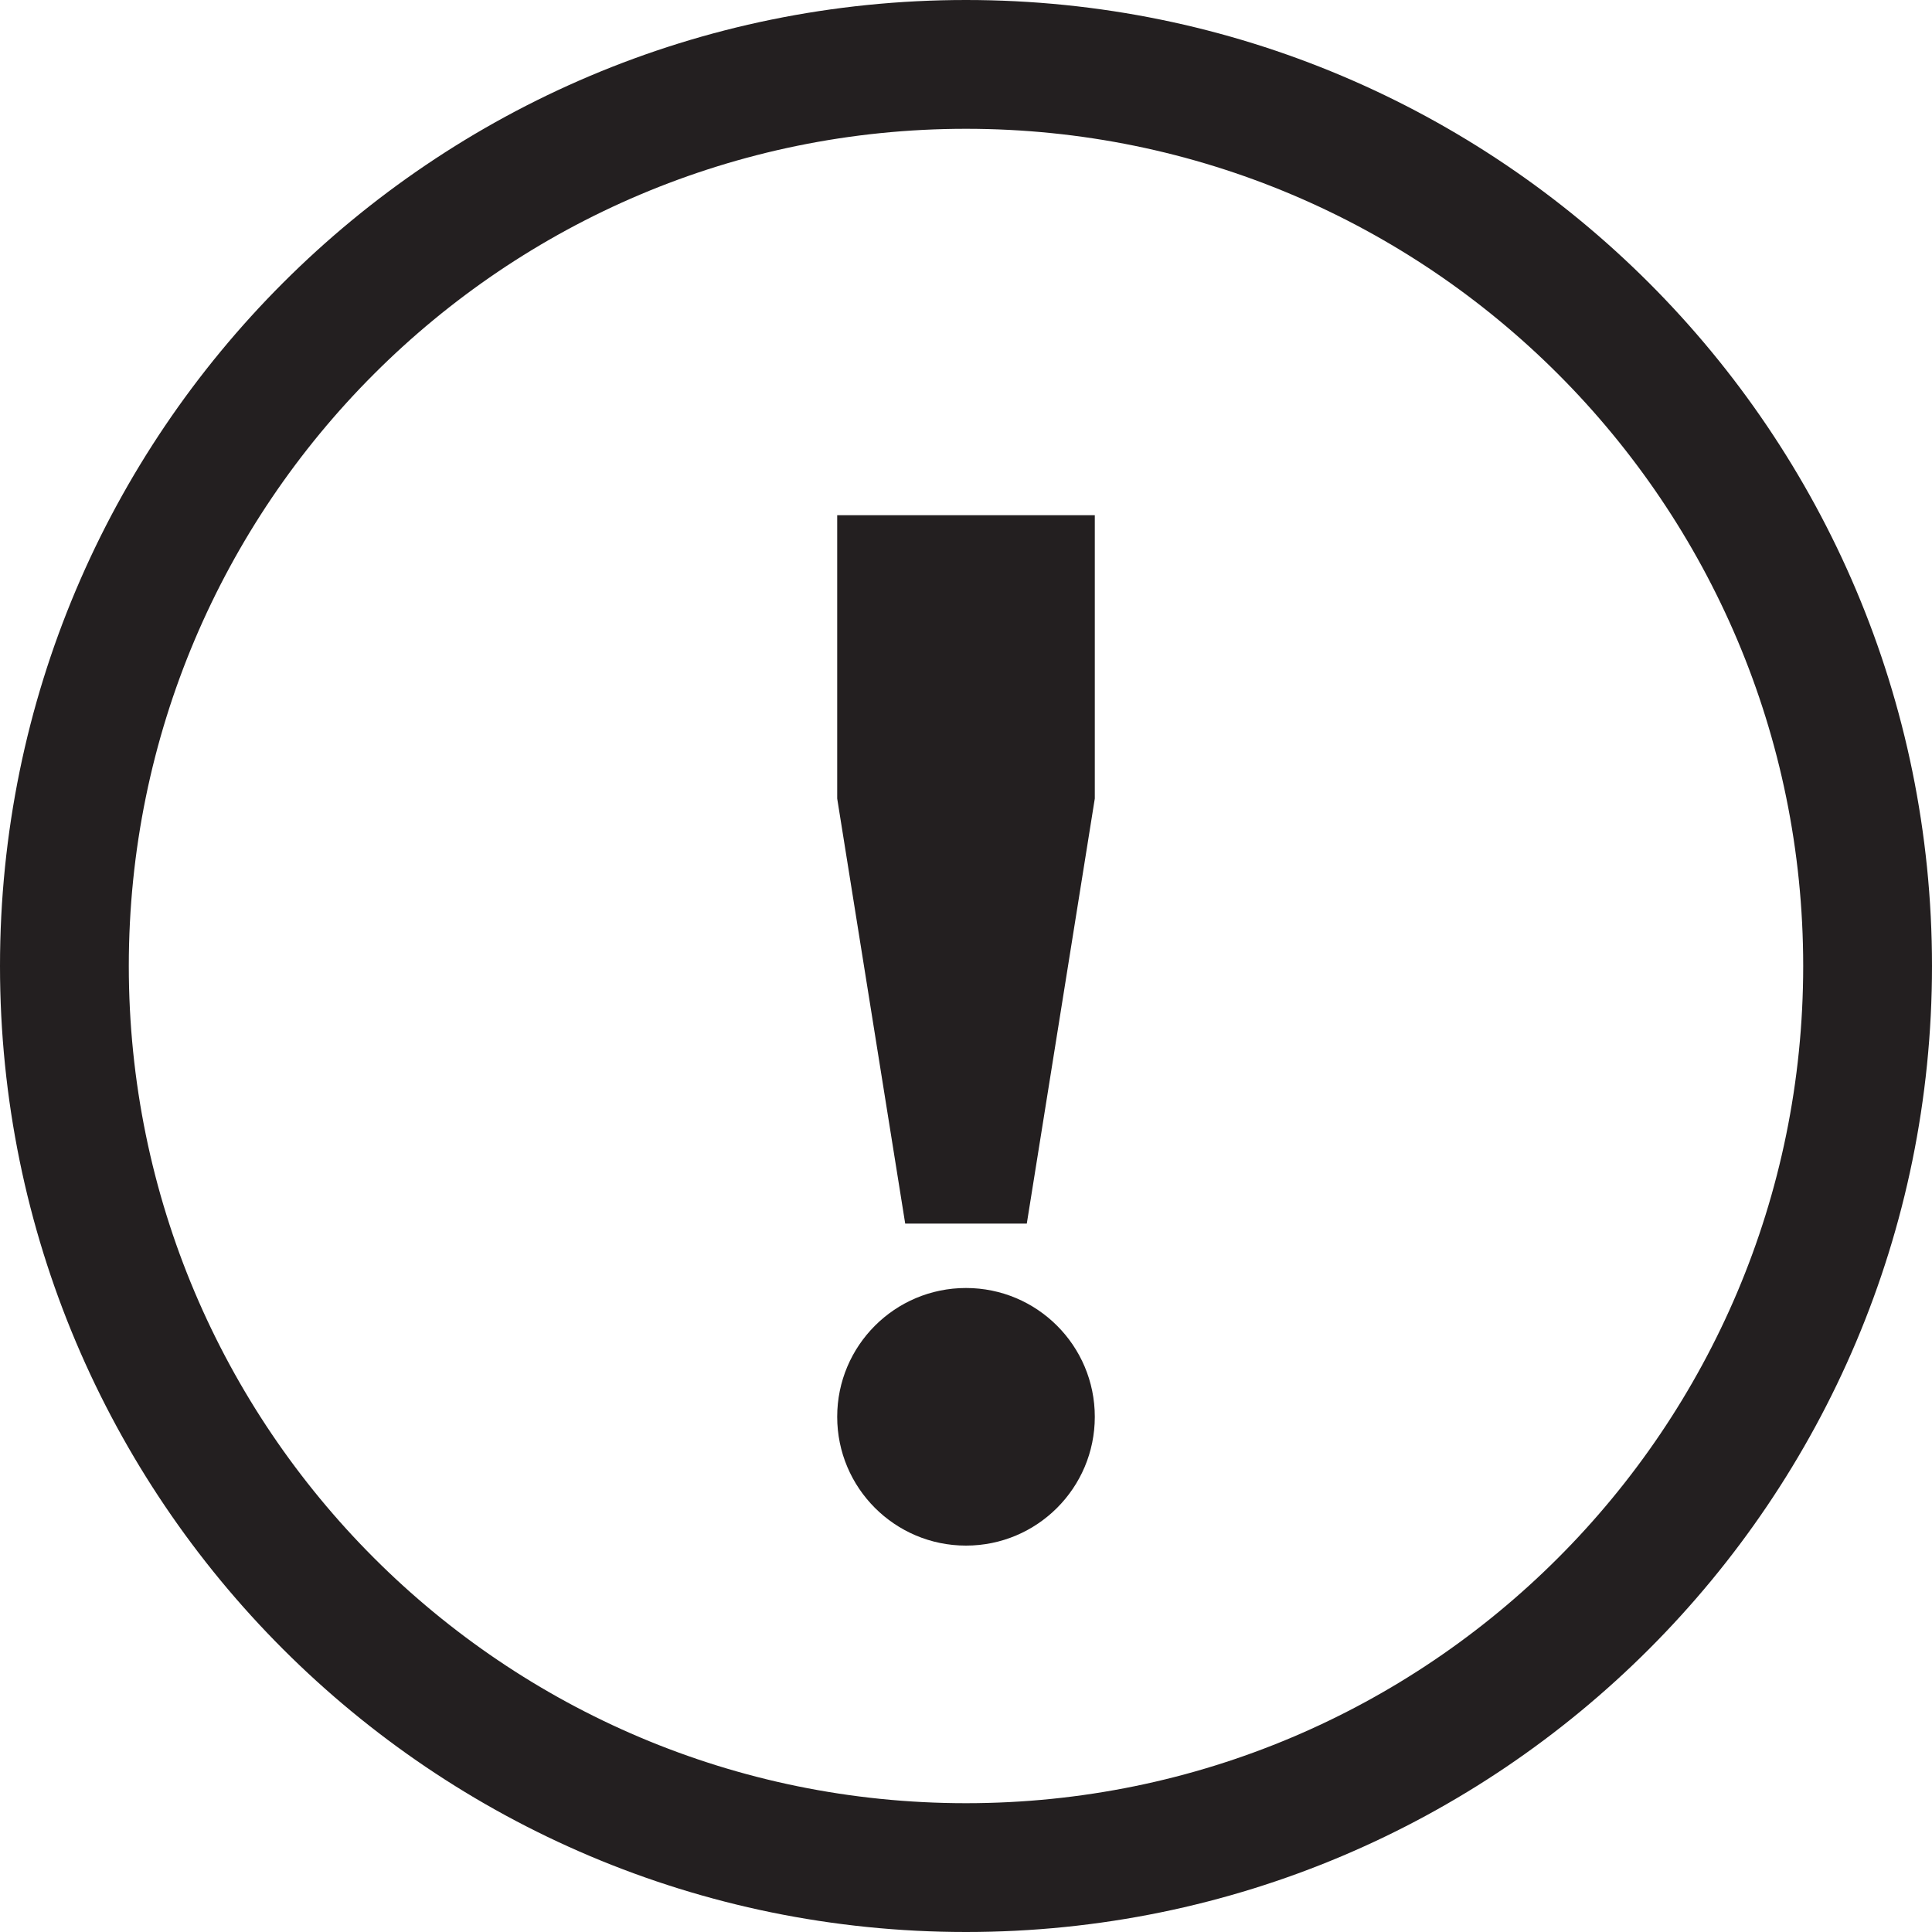
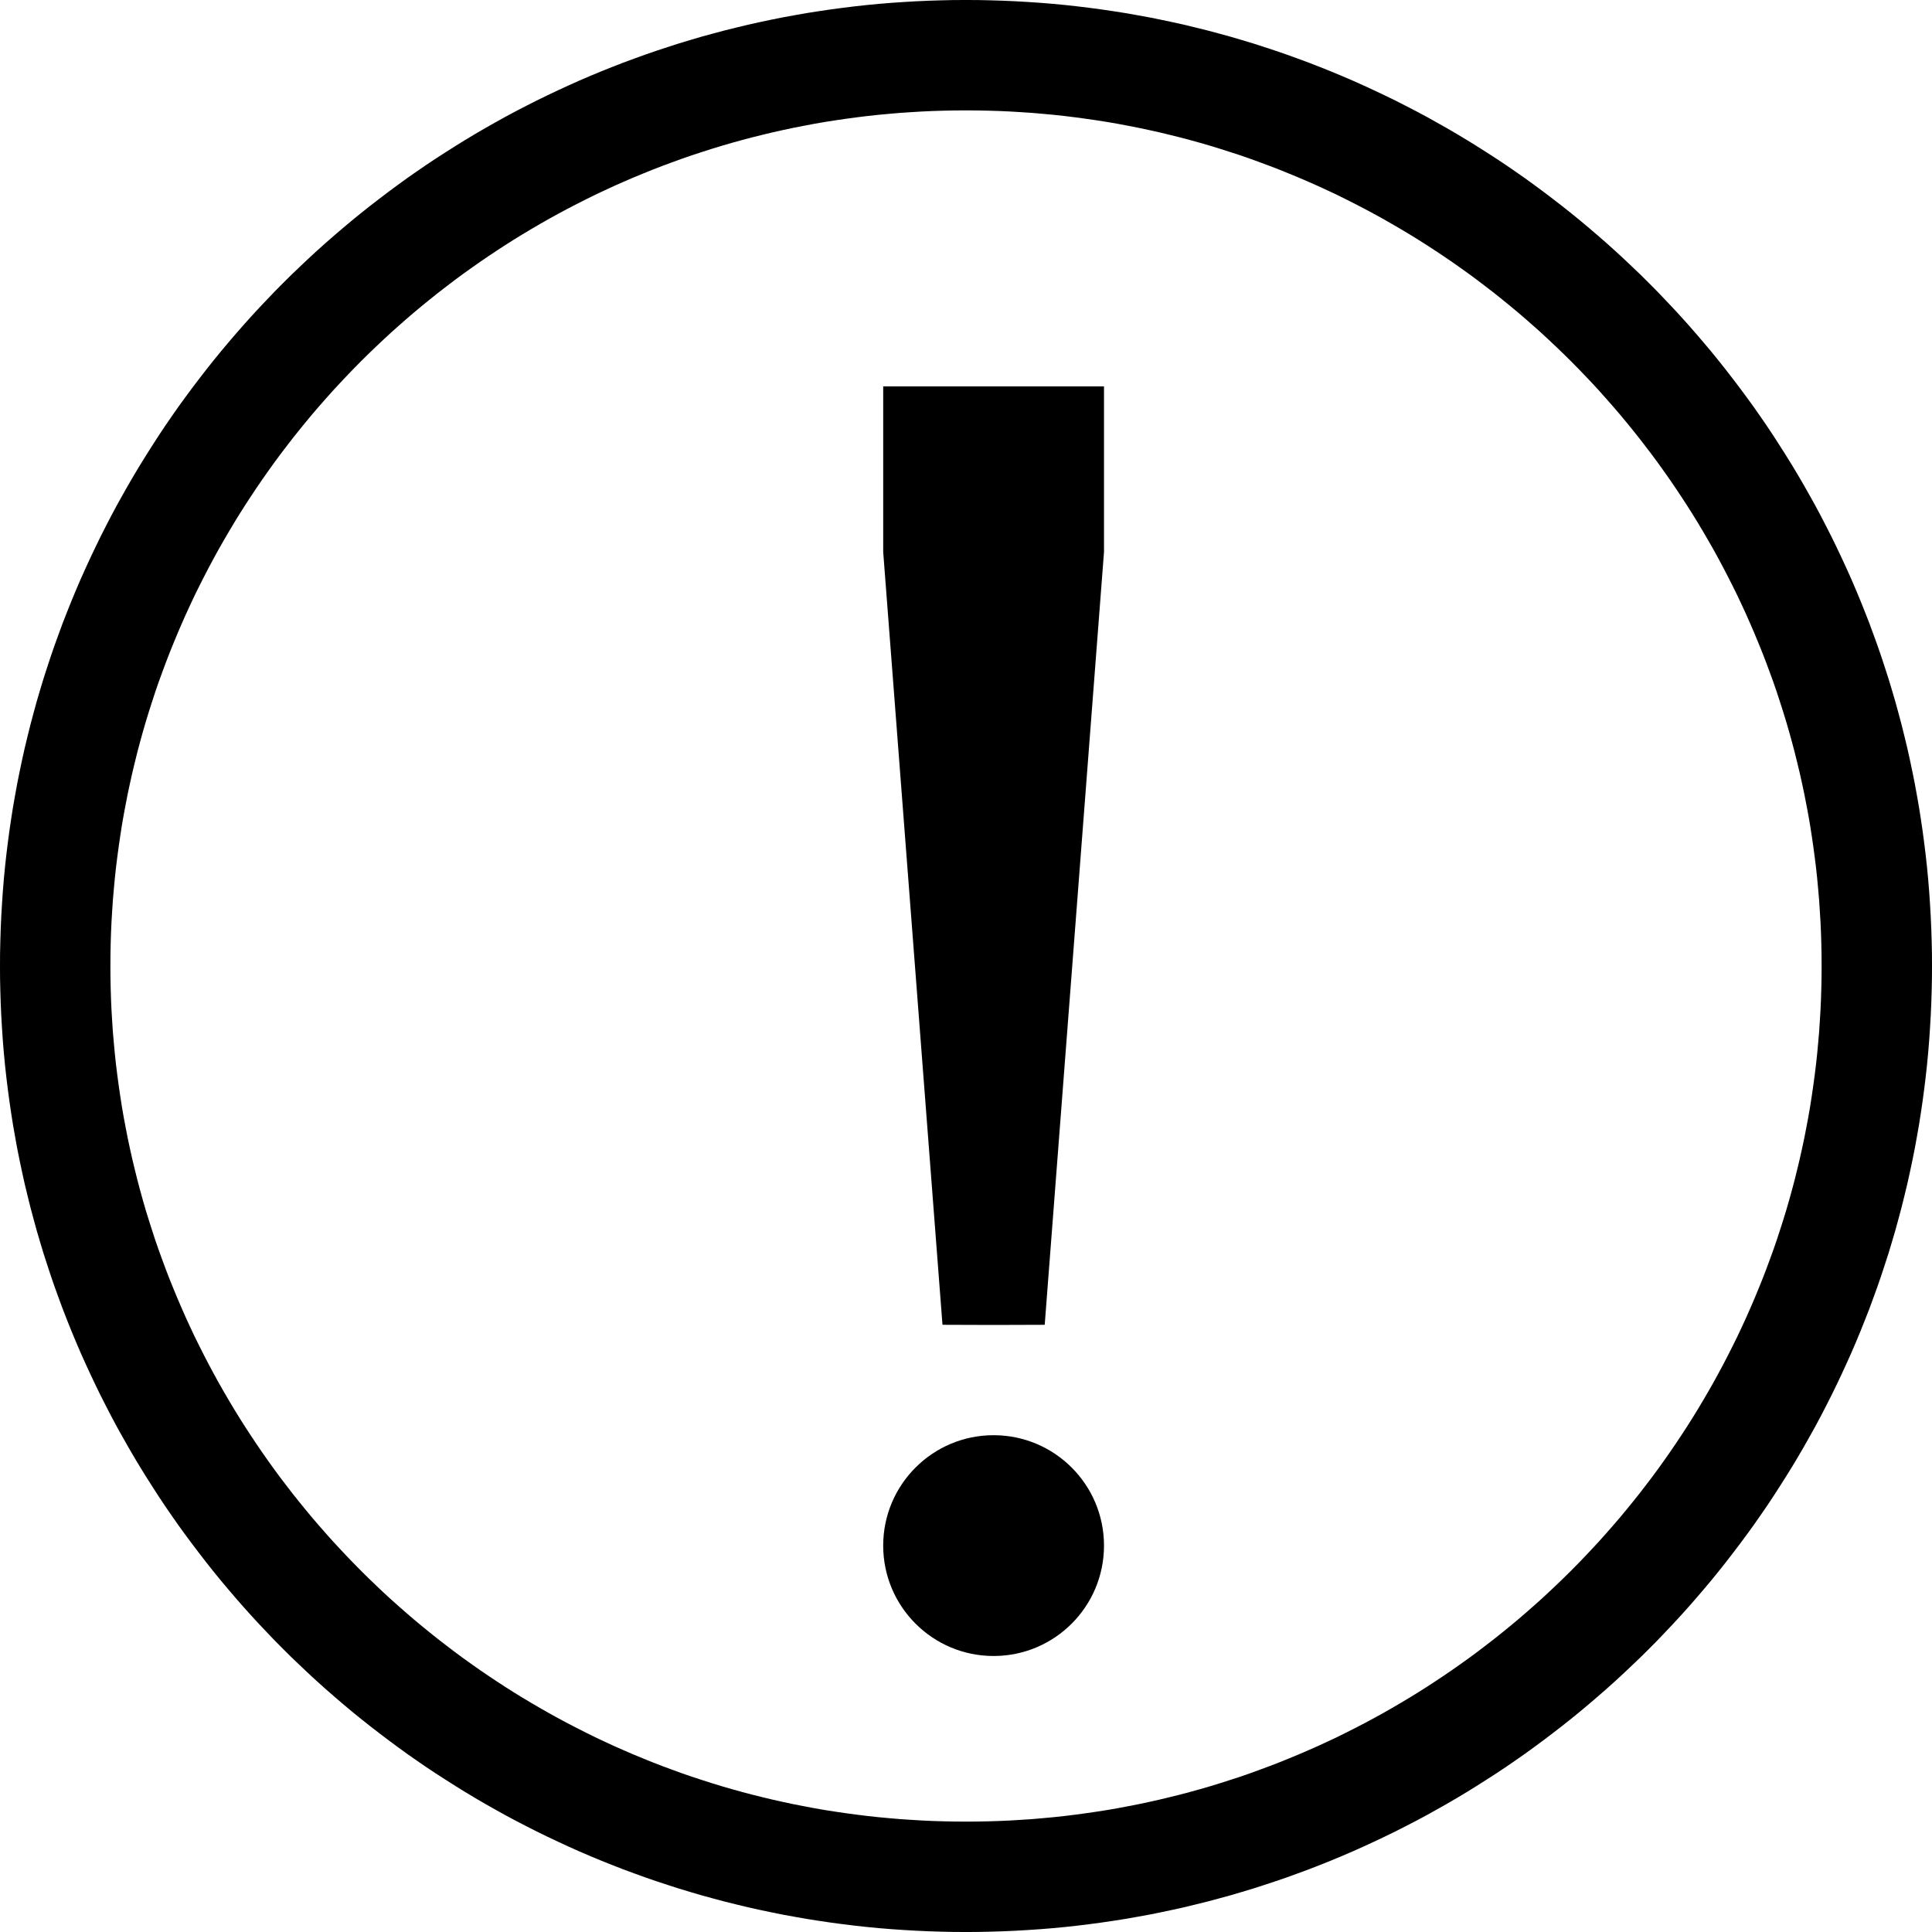
- <svg xmlns="http://www.w3.org/2000/svg" width="30" height="30" viewBox="0 0 30 30">
-   <g fill="#231F20" fill-rule="evenodd">
-     <path d="M15 2C7.82 2 2 7.82 2 15s5.82 13 13 13 13-5.82 13-13S22.18 2 15 2zm0-2c8.284 0 15 6.716 15 15 0 8.284-6.716 15-15 15-8.284 0-15-6.716-15-15C0 6.716 6.716 0 15 0z" fill-rule="nonzero" />
-     <path d="M15 20a2 2 0 1 1 0 4 2 2 0 1 1 0-4zM13 8h4v4.4L15.944 19h-1.888L13 12.4z" />
-   </g>
+ <svg xmlns="http://www.w3.org/2000/svg" viewBox="0 0 35 35" fill-rule="evenodd" clip-rule="evenodd" stroke-linejoin="round" stroke-miterlimit="1.414">
+   <path d="M17.726.001l.225.005.225.007.224.01.223.013.223.015.221.018.221.021.22.024.22.027.218.029.218.032.216.034.216.038.215.039.214.043.213.045.212.047.211.051.21.052.209.056.209.057.207.061.206.062.204.066.204.067.203.07.201.073.201.074.199.078.198.079.197.082.196.084.194.087.193.089.192.091.191.093.189.096.188.097.187.1.185.103.184.104.182.106.182.109.179.111.178.113.177.114.176.117.173.119.173.121.171.124.169.125.167.127.167.129.164.13.163.133.161.135.16.137.158.138.156.14.155.143.152.144.152.145.149.148.148.149.145.152.144.152.143.155.14.156.138.158.137.16.135.161.133.163.13.164.129.167.127.167.125.169.124.171.121.173.119.173.117.176.114.177.113.178.111.179.109.182.106.182.104.184.103.185.1.187.097.188.096.189.093.191.091.192.089.193.087.194.084.196.082.197.079.198.078.199.074.201.073.201.07.203.067.204.066.204.062.206.061.207.057.209.056.209.052.21.051.211.047.212.045.213.043.214.039.215.038.216.034.216.032.218.029.218.027.22.024.22.021.221.018.221.015.223.013.223.01.224.007.225.005.225.001.226-.001.226-.005.225-.007.225-.01.224-.013.223-.015.223-.018.221-.021.221-.024.22-.027.22-.029.218-.032.218-.034.216-.038.216-.039.215-.043.214-.045.213-.047.212-.051.211-.052.21-.056.209-.057.209-.061.207-.062.206-.066.204-.067.204-.07.203-.073.201-.074.201-.078.199-.079.198-.082.197-.084.196-.087.194-.089.193-.091.192-.093.191-.096.189-.097.188-.1.187-.103.185-.104.184-.106.182-.109.182-.111.179-.113.178-.114.177-.117.176-.119.173-.121.173-.124.171-.125.169-.127.167-.129.167-.13.164-.133.163-.135.161-.137.16-.138.158-.14.156-.143.155-.144.152-.145.152-.148.149-.149.148-.152.145-.152.144-.155.143-.156.14-.158.138-.16.137-.161.135-.163.133-.164.13-.167.129-.167.127-.169.125-.171.124-.173.121-.173.119-.176.117-.177.114-.178.113-.179.111-.182.109-.182.106-.184.104-.185.103-.187.1-.188.097-.189.096-.191.093-.192.091-.193.089-.194.087-.196.084-.197.082-.198.079-.199.078-.201.074-.201.073-.203.07-.204.067-.204.066-.206.062-.207.061-.209.057-.209.056-.21.052-.211.051-.212.047-.213.045-.214.043-.215.039-.216.038-.216.034-.218.032-.218.029-.22.027-.22.024-.221.021-.221.018-.223.015-.223.013-.224.01-.225.007-.225.005L17.5 35l-.226-.001-.225-.005-.225-.007-.224-.01-.223-.013-.223-.015-.221-.018-.221-.021-.22-.024-.22-.027-.218-.029-.218-.032-.216-.034-.216-.038-.215-.039-.214-.043-.213-.045-.212-.047-.211-.051-.21-.052-.209-.056-.209-.057-.207-.061-.206-.062-.204-.066-.204-.067-.203-.07-.201-.073-.201-.074-.199-.078-.198-.079-.197-.082-.196-.084-.194-.087-.193-.089-.192-.091-.191-.093-.189-.096-.188-.097-.187-.1-.185-.103-.184-.104-.182-.106-.182-.109-.179-.111-.178-.113-.177-.114-.176-.117-.173-.119-.173-.121-.171-.124-.169-.125-.167-.127-.167-.129-.164-.13-.163-.133-.161-.135-.16-.137-.158-.138-.156-.14-.155-.143-.152-.144-.152-.145-.149-.148-.148-.149-.145-.152-.144-.152-.143-.155-.14-.156-.138-.158-.137-.16-.135-.161-.133-.163-.13-.164-.129-.167-.127-.167-.125-.169-.124-.171-.121-.173-.119-.173-.117-.176-.114-.177-.113-.178-.111-.179-.109-.182-.106-.182-.104-.184-.103-.185-.1-.187-.097-.188-.096-.189-.093-.191-.091-.192-.089-.193-.087-.194-.084-.196-.082-.197-.079-.198-.078-.199-.074-.201-.073-.201-.07-.203-.067-.204-.066-.204-.062-.206-.061-.207-.057-.209-.056-.209-.052-.21-.051-.211-.047-.212-.045-.213-.043-.214-.039-.215-.038-.216-.034-.216-.032-.218-.029-.218-.027-.22-.024-.22-.021-.221-.018-.221-.015-.223-.013-.223-.01-.224-.007-.225-.005-.225L0 17.5l.001-.226.005-.225.007-.225.01-.224.013-.223.015-.223.018-.221.021-.221.024-.22.027-.22.029-.218.032-.218.034-.216.038-.216.039-.215.043-.214.045-.213.047-.212.051-.211.052-.21.056-.209.057-.209.061-.207.062-.206.066-.204.067-.204.07-.203.073-.201.074-.201.078-.199.079-.198.082-.197.084-.196.087-.194.089-.193.091-.192.093-.191.096-.189.097-.188.1-.187.103-.185.104-.184.106-.182.109-.182.111-.179.113-.178.114-.177.117-.176.119-.173.121-.173.124-.171.125-.169.127-.167.129-.167.13-.164.133-.163.135-.161.137-.16.138-.158.14-.156.143-.155.144-.152.145-.152.148-.149.149-.148.152-.145.152-.144.155-.143.156-.14.158-.138.16-.137.161-.135.163-.133.164-.13.167-.129.167-.127.169-.125.171-.124.173-.121.173-.119.176-.117.177-.114.178-.113.179-.111.182-.109.182-.106.184-.104.185-.103.187-.1.188-.097.189-.096.191-.093.192-.091.193-.089.194-.087.196-.084.197-.082.198-.079.199-.078.201-.074.201-.073.203-.07.204-.067.204-.066.206-.062.207-.061.209-.057.209-.056.21-.052.211-.051.212-.047.213-.045.214-.043.215-.039.216-.038.216-.034.218-.032.218-.029.22-.027.22-.024.221-.021.221-.018.223-.015.223-.013.224-.01.225-.007.225-.005L17.5 0l.226.001zm-.427 2l-.2.004-.199.006-.199.009-.198.012-.197.013-.196.017-.196.018-.195.021-.194.024-.193.026-.193.028-.192.03-.191.033-.19.036-.19.037-.188.04-.188.042-.187.045-.186.046-.185.049-.184.051-.183.053-.182.056-.181.058-.181.059-.179.062-.178.065-.178.066-.176.068-.175.071-.174.072-.174.075-.172.076-.171.079-.17.08-.168.083-.168.085-.166.086-.166.089-.164.09-.163.093-.161.094-.161.096-.159.098-.158.1-.156.102-.156.104-.154.105-.152.107-.152.109-.15.111-.148.113-.148.114-.145.116-.145.118-.143.119-.141.121-.14.123-.139.124-.137.127-.135.127-.134.129-.133.131-.131.133-.129.134-.127.135-.127.137-.124.139-.123.14-.121.141-.119.143-.118.145-.116.145-.114.148-.113.148-.111.15-.109.152-.107.152-.105.154-.104.156-.102.156-.1.158-.098.159-.096.161-.094.161-.093.163-.09.164-.089.166-.086.166-.085.168-.083.168-.08.17-.079.171-.076.172-.075.174-.072.174-.071.175-.068.176-.066.178-.065.178-.062.179-.059.181-.058.181-.056.182-.053.183-.051.184-.049.185-.046.186-.045.187-.042.188-.04.188-.037.19-.036.19-.033.191-.03.192-.028.193-.026.193-.024.194-.021.195-.018.196-.017.196-.013.197-.012.198-.009.199-.006.199-.004.2L2 17.5l.001.201.004.2.006.199.009.199.012.198.013.197.017.196.018.196.021.195.024.194.026.193.028.193.03.192.033.191.036.19.037.19.04.188.042.188.045.187.046.186.049.185.051.184.053.183.056.182.058.181.059.181.062.179.065.178.066.178.068.176.071.175.072.174.075.174.076.172.079.171.08.17.083.168.085.168.086.166.089.166.09.164.093.163.094.161.096.161.098.159.1.158.102.156.104.156.105.154.107.152.109.152.111.15.113.148.114.148.116.145.118.145.119.143.121.141.123.14.124.139.127.137.127.135.129.134.131.133.133.131.134.129.135.128.137.126.139.124.14.123.141.121.143.119.145.118.145.116.148.114.148.113.15.111.152.109.152.107.154.105.156.104.156.102.158.1.159.098.161.096.161.094.163.093.164.09.166.089.166.086.168.085.168.083.17.08.171.079.172.076.174.075.174.072.175.071.176.068.178.066.178.065.179.062.181.059.181.058.182.056.183.053.184.051.185.049.186.046.187.045.188.042.188.04.19.037.19.036.191.033.192.03.192.028.194.026.194.024.195.021.196.018.196.017.198.013.197.012.199.009.199.006.2.004.201.001.201-.001.2-.004.199-.006.199-.009.197-.012.198-.013.196-.017.196-.018.195-.021.194-.024.194-.026.192-.028.192-.03.191-.033.19-.036.19-.037.188-.04.188-.042.187-.045.186-.046.185-.049.184-.051.183-.053.182-.056.181-.058.181-.059.179-.062.178-.065.178-.066.176-.068.175-.071.174-.072.174-.075.172-.076.171-.079.17-.08.168-.083.168-.085.166-.086.166-.089.164-.09.163-.093.161-.094.161-.096.159-.098.158-.1.156-.102.156-.104.154-.105.152-.107.152-.109.15-.111.148-.113.148-.114.145-.116.145-.118.143-.119.141-.121.14-.123.139-.124.137-.127.135-.127.134-.129.133-.131.131-.133.129-.134.127-.135.127-.137.124-.139.123-.14.121-.141.119-.143.118-.145.116-.145.114-.148.113-.148.111-.15.109-.152.107-.152.105-.154.104-.156.102-.156.1-.158.098-.159.096-.161.094-.161.093-.163.09-.164.089-.166.086-.166.085-.168.083-.168.08-.17.079-.171.076-.172.075-.174.072-.174.071-.175.068-.176.066-.178.065-.178.062-.179.059-.181.058-.181.056-.182.053-.183.051-.184.049-.185.046-.186.045-.187.042-.188.04-.188.037-.19.036-.19.033-.191.03-.192.028-.192.026-.194.024-.194.021-.195.018-.196.017-.196.013-.198.012-.197.009-.199.006-.199.004-.2L33 17.5l-.001-.201-.004-.2-.006-.199-.009-.199-.012-.197-.013-.198-.017-.196-.018-.196-.021-.195-.024-.194-.026-.194-.028-.192-.03-.192-.033-.191-.036-.19-.037-.19-.04-.188-.042-.188-.045-.187-.046-.186-.049-.185-.051-.184-.053-.183-.056-.182-.058-.181-.059-.181-.062-.179-.065-.178-.066-.178-.068-.176-.071-.175-.072-.174-.075-.174-.076-.172-.079-.171-.08-.17-.083-.168-.085-.168-.086-.166-.089-.166-.09-.164-.093-.163-.094-.161-.096-.161-.098-.159-.1-.158-.102-.156-.104-.156-.105-.154-.107-.152-.109-.152-.111-.15-.113-.148-.114-.148-.116-.145-.118-.145-.119-.143-.121-.141-.123-.14-.124-.139-.126-.137-.128-.135-.129-.134-.131-.133-.133-.131-.134-.129-.135-.127-.137-.127-.139-.124-.14-.123-.141-.121-.143-.119-.145-.118-.145-.116-.148-.114-.148-.113-.15-.111-.152-.109-.152-.107-.154-.105-.156-.104-.156-.102-.158-.1-.159-.098-.161-.096-.161-.094-.163-.093-.164-.09-.166-.089-.166-.086-.168-.085-.168-.083-.17-.08-.171-.079-.172-.076-.174-.075-.174-.072-.175-.071-.176-.068-.178-.066-.178-.065-.179-.062-.181-.059-.181-.058-.182-.056-.183-.053-.184-.051-.185-.049-.186-.046L21 2.397l-.188-.042-.188-.04-.19-.037-.19-.036-.191-.033-.192-.03-.193-.028-.193-.026-.194-.024-.195-.021-.196-.018-.196-.017-.197-.013-.198-.012-.199-.009-.199-.006-.2-.004L17.5 2l-.201.001z" />
+   <circle cx="17" cy="25" r="2" transform="translate(1 3)" />
+   <path d="M20 10l-1.074 14-.926.003-.926-.003L16 10V7h4v3z" />
</svg>
